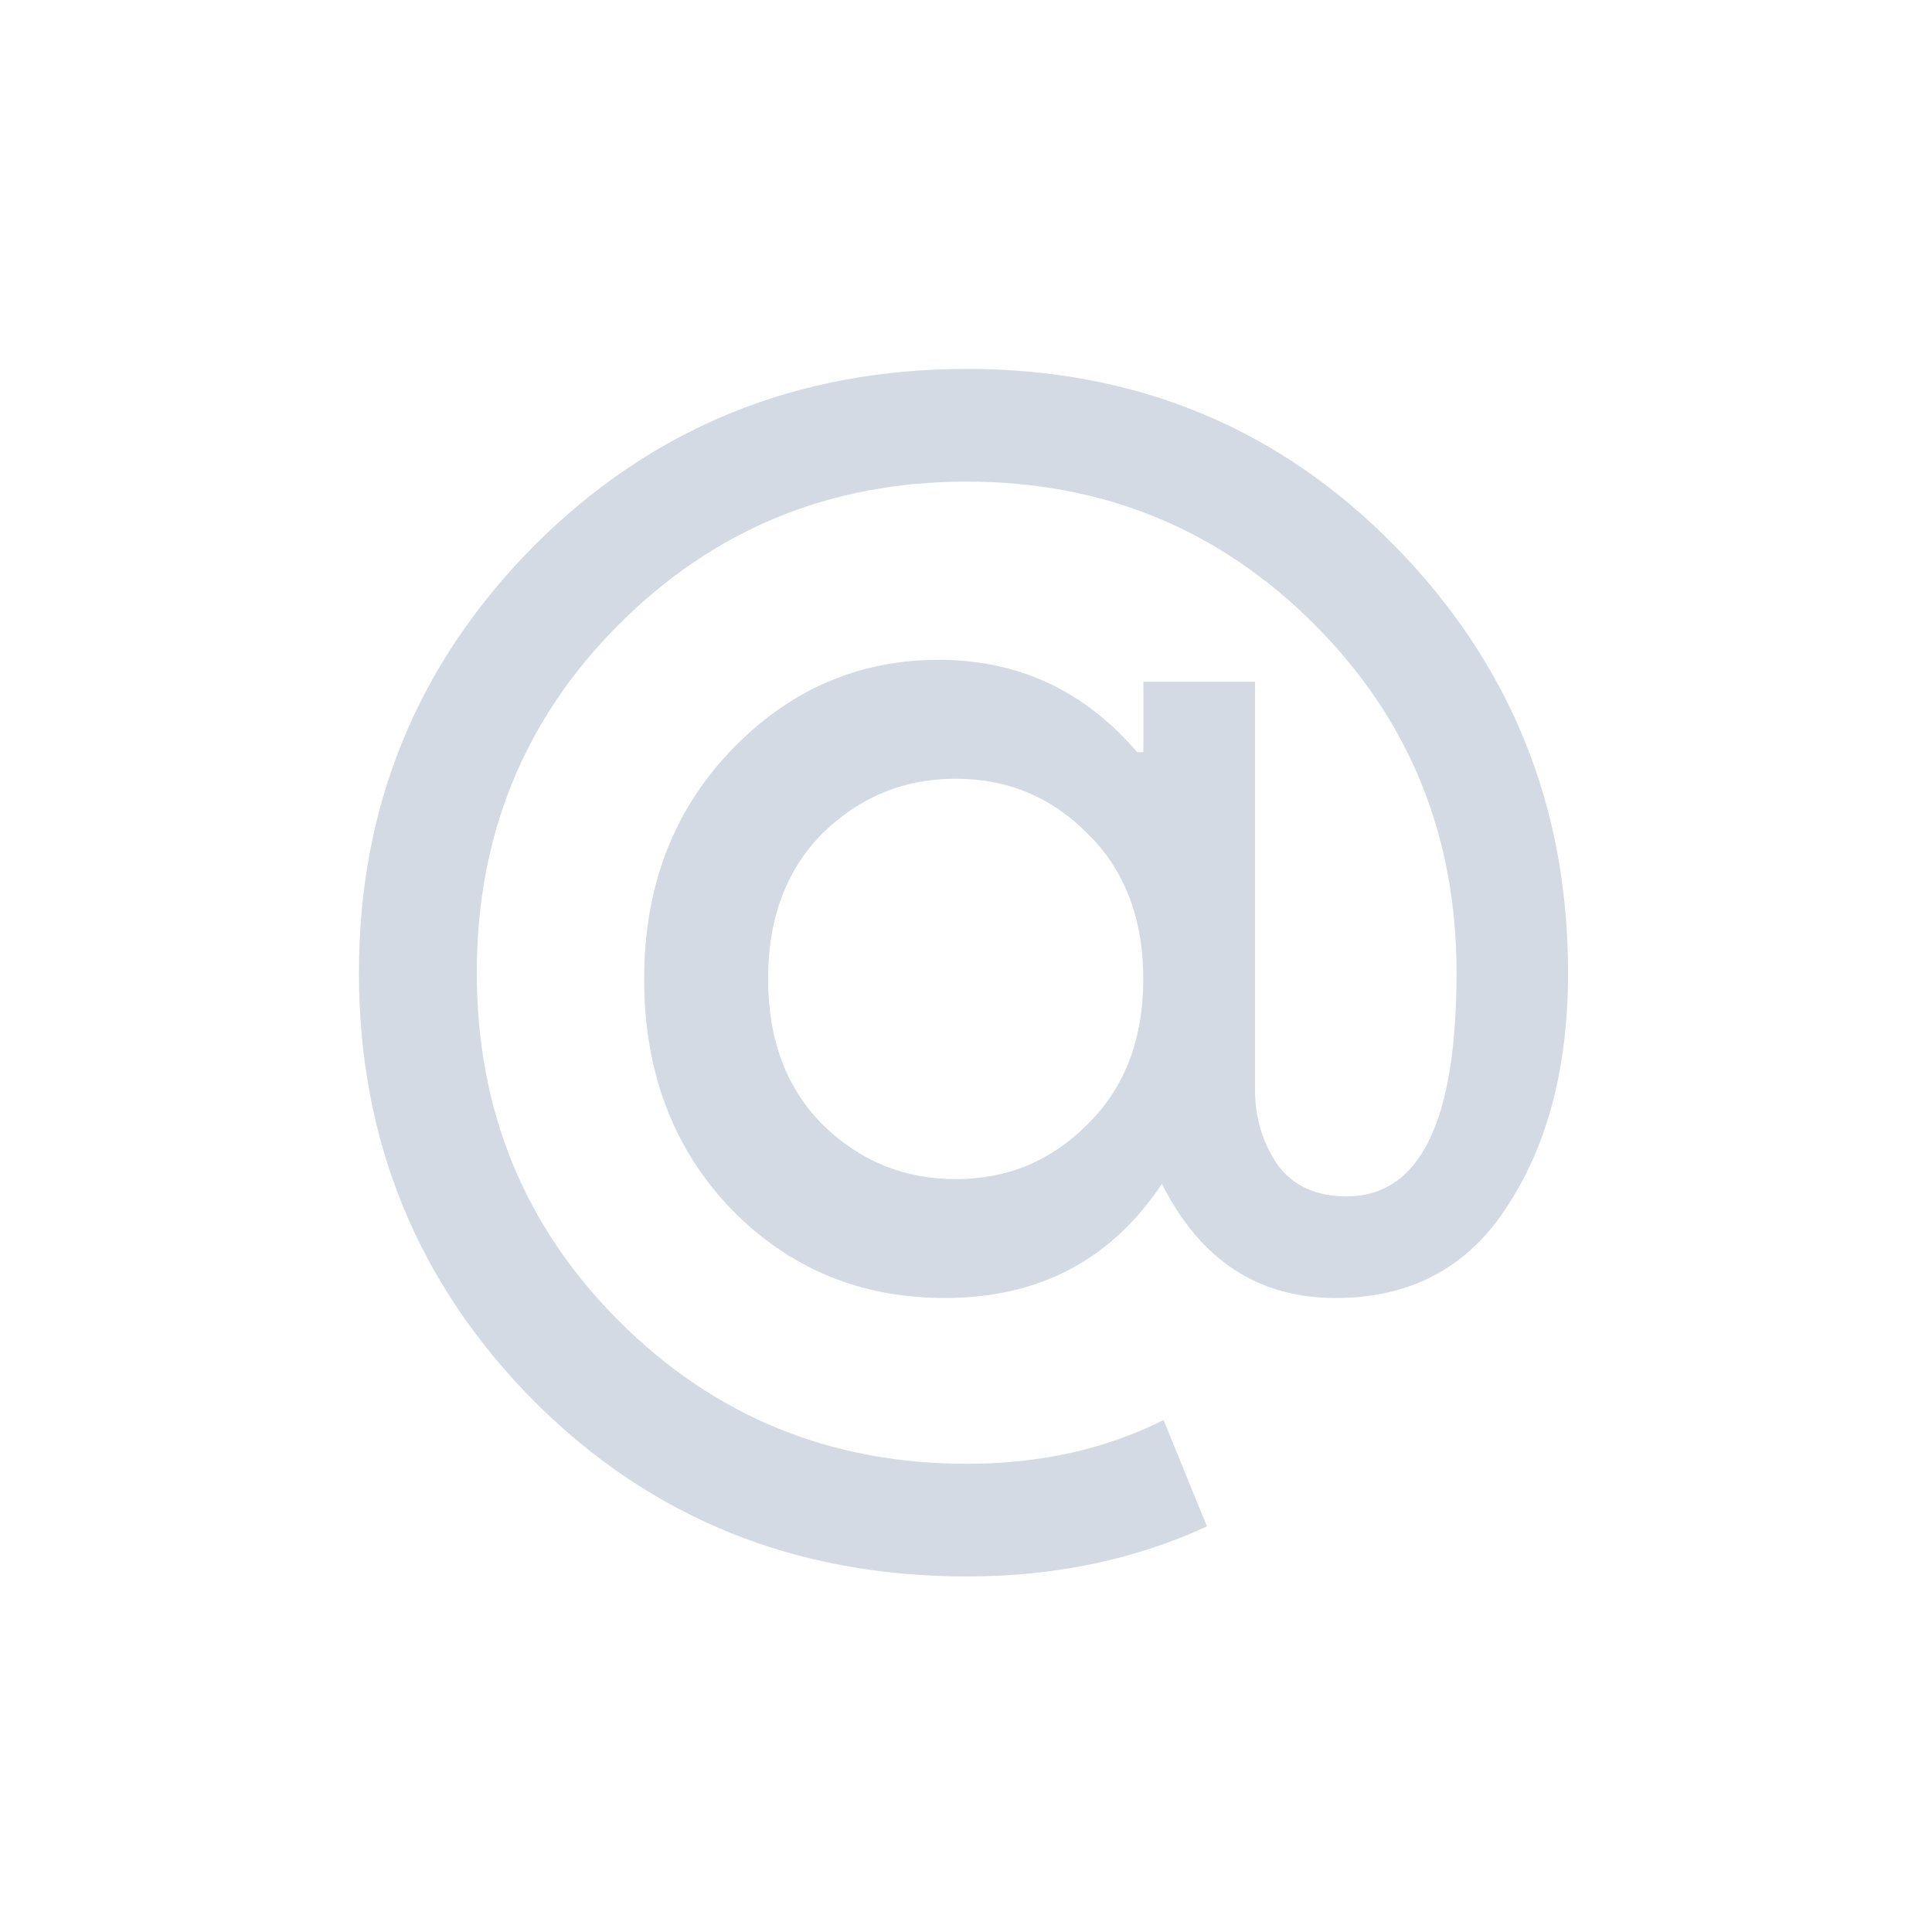
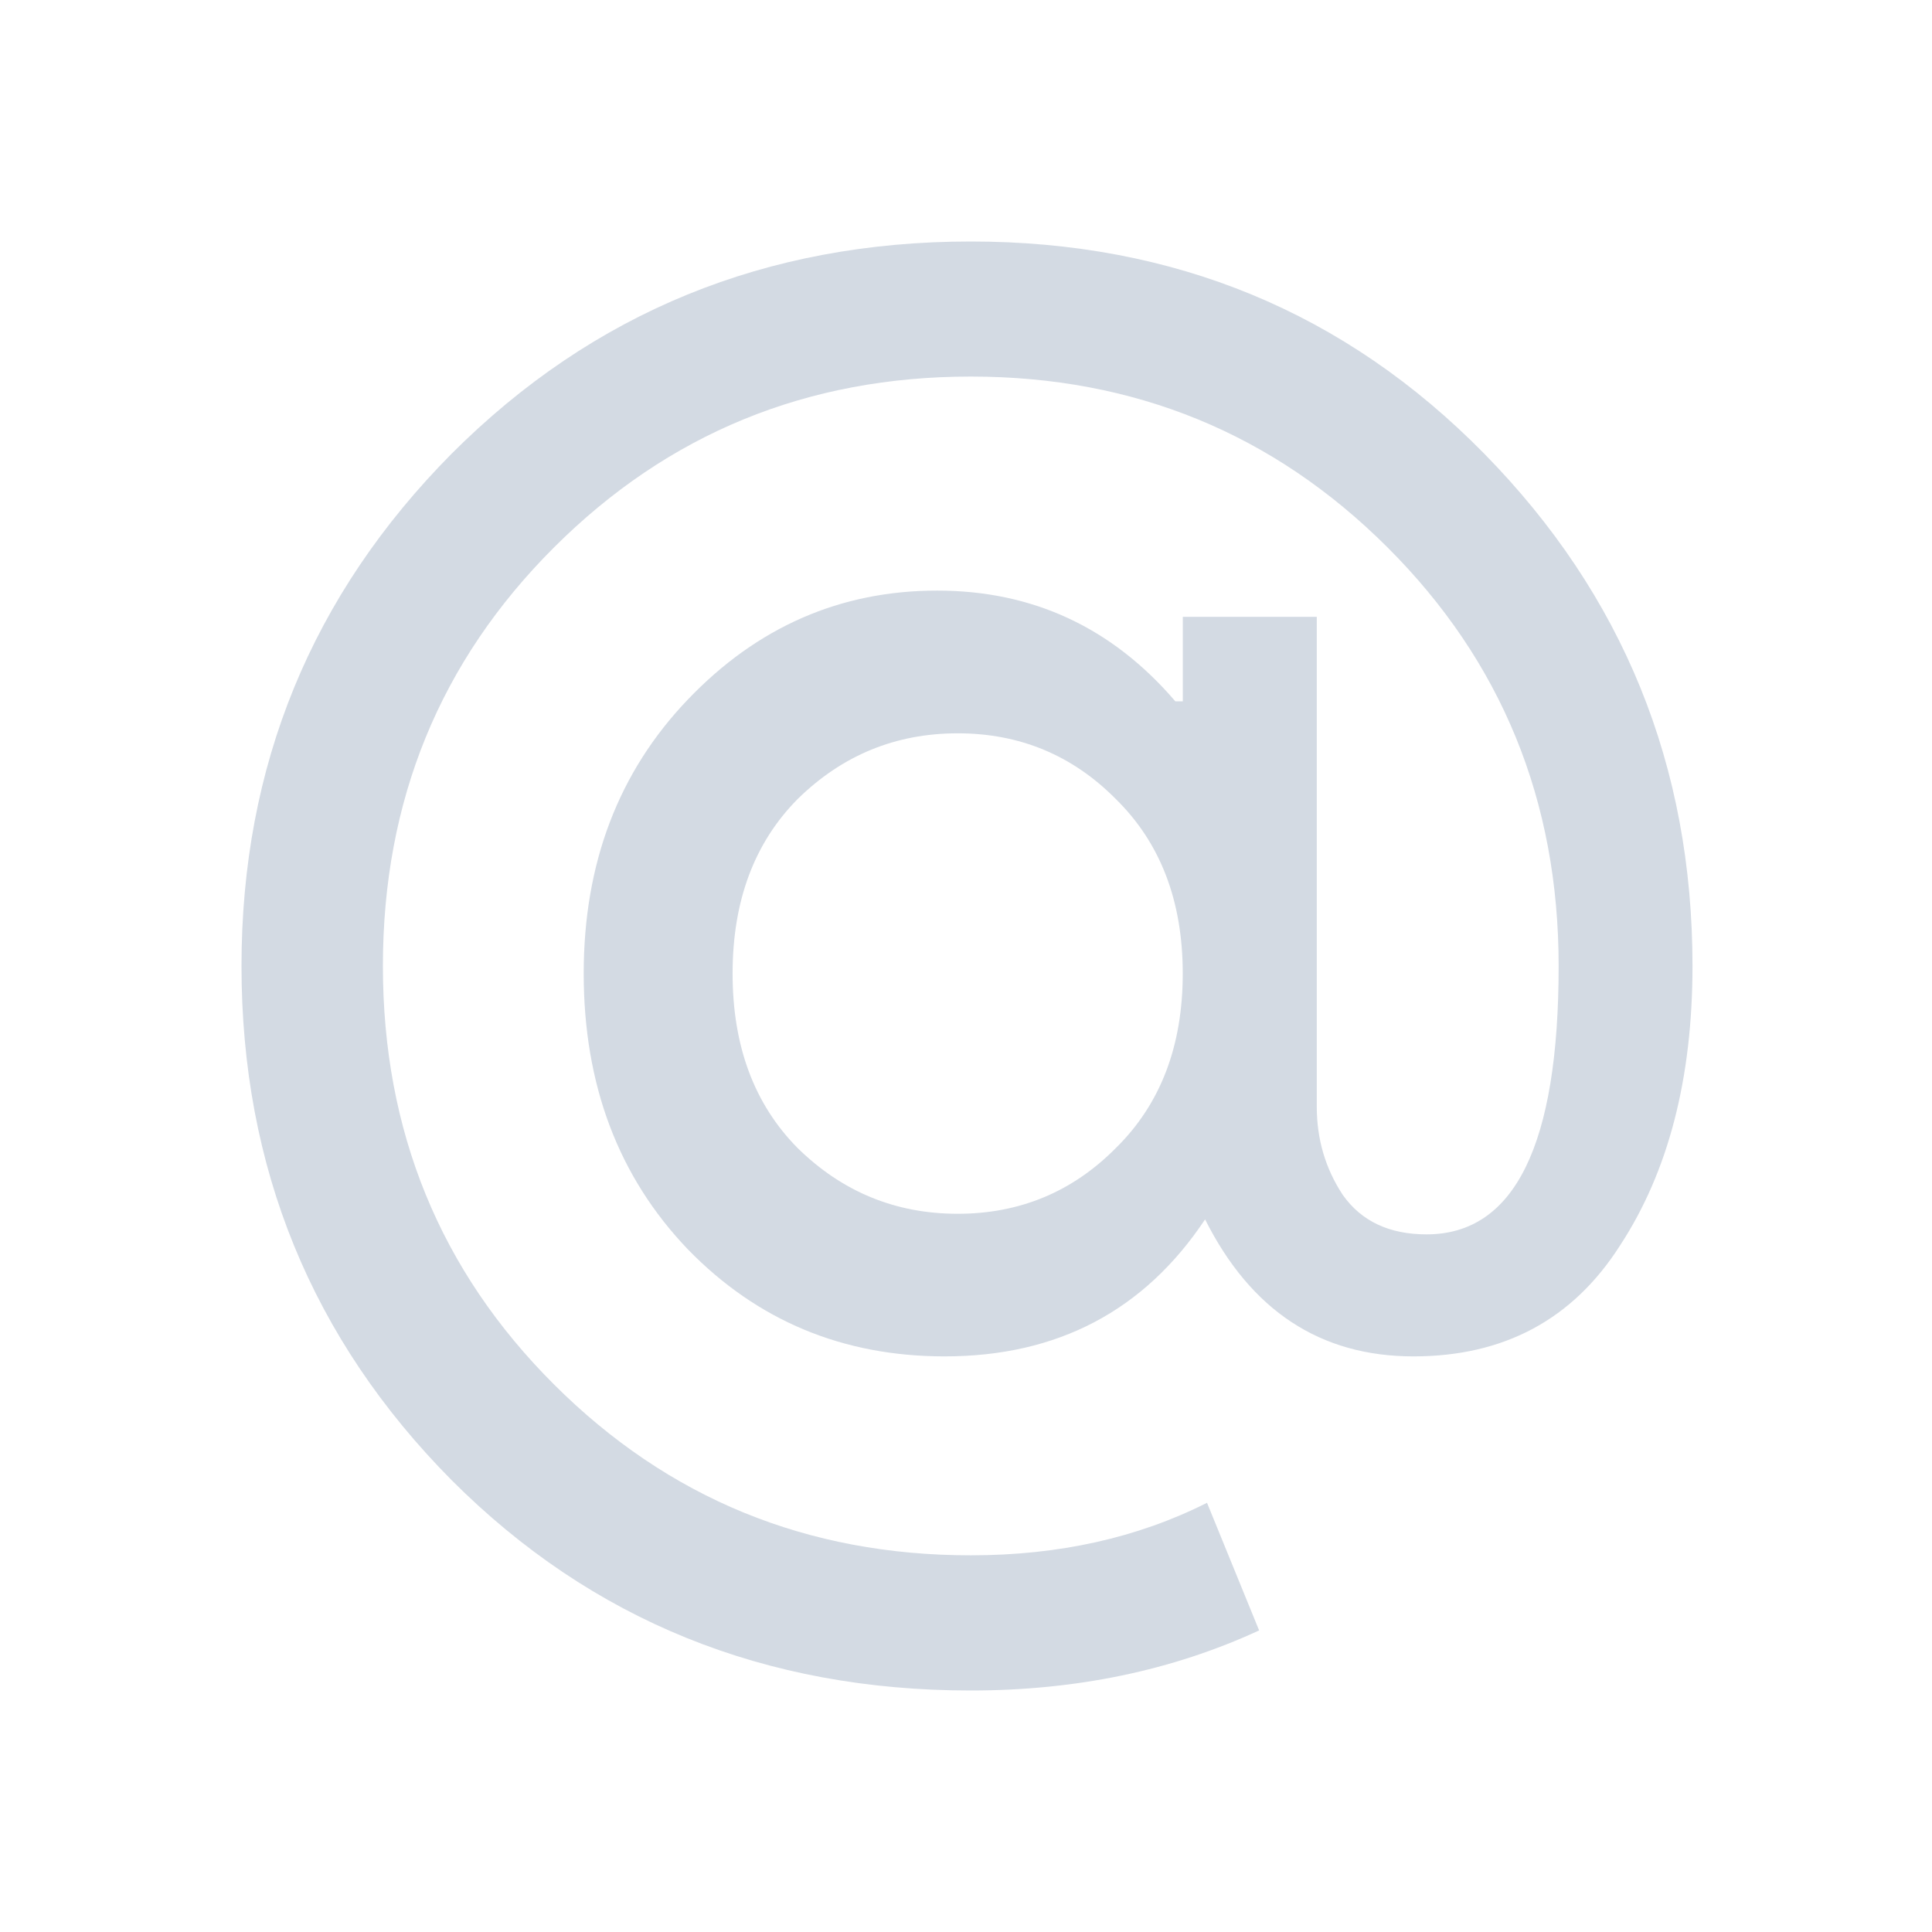
<svg xmlns="http://www.w3.org/2000/svg" width="32" height="32" version="1.1" id="svg12">
  <defs id="defs16" />
  <g id="kmail">
    <rect style="opacity:0.001" width="32" height="32" x="0" y="0" id="rect7" />
-     <path id="path4252" style="font-style:normal;font-variant:normal;font-weight:normal;font-stretch:normal;font-size:18.526px;line-height:125%;font-family:'Product Sans';-inkscape-font-specification:'Product Sans';letter-spacing:0px;word-spacing:0px;fill:#d3dae3;fill-opacity:1;stroke:none;stroke-width:0.625;stroke-linecap:butt;stroke-linejoin:miter;stroke-miterlimit:4;stroke-dasharray:none;stroke-opacity:0.85" d="m 16.009,6.11 q 4.211,0 7.087,2.927 2.876,2.928 2.876,7.073 0,2.332 -1.001,3.86 -0.976,1.529 -2.85,1.529 -1.926,0 -2.876,-1.891 -1.258,1.891 -3.595,1.891 -2.106,0 -3.543,-1.477 -1.438,-1.503 -1.438,-3.808 0,-2.28 1.438,-3.783 1.438,-1.502 3.441,-1.502 1.977,0 3.287,1.529 h 0.103 v -1.166 h 1.849 v 6.762 q 0,0.674 0.359,1.218 0.385,0.544 1.156,0.544 1.823,0 1.823,-3.705 0,-3.42 -2.362,-5.777 -2.362,-2.357 -5.752,-2.357 -3.389,0 -5.752,2.357 -2.362,2.358 -2.362,5.777 0,3.42 2.362,5.777 2.363,2.357 5.752,2.357 1.823,0 3.261,-0.725 l 0.719,1.762 q -1.798,0.829 -3.98,0.829 -4.262,0 -7.164,-2.902 -2.902,-2.927 -2.902,-7.098 0,-4.145 2.902,-7.073 2.927,-2.927 7.164,-2.927 z m -2.388,12.513 q 0.924,0.907 2.208,0.907 1.284,0 2.183,-0.907 0.924,-0.907 0.924,-2.409 0,-1.503 -0.924,-2.409 -0.899,-0.907 -2.183,-0.907 -1.284,0 -2.208,0.907 -0.899,0.907 -0.899,2.409 0,1.502 0.899,2.409 z" />
+     <path id="path4252" style="font-style:normal;font-variant:normal;font-weight:normal;font-stretch:normal;font-size:18.526px;line-height:125%;font-family:'Product Sans';-inkscape-font-specification:'Product Sans';letter-spacing:0px;word-spacing:0px;fill:#d3dae3;fill-opacity:1;stroke:none;stroke-width:0.75;stroke-linecap:butt;stroke-linejoin:miter;stroke-miterlimit:4;stroke-dasharray:none;stroke-opacity:0.85" d="m 16.078,4 q 5.053,0 8.504,3.513 3.451,3.513 3.451,8.487 0,2.798 -1.202,4.632 -1.171,1.834 -3.42,1.834 -2.311,0 -3.451,-2.269 -1.51,2.269 -4.314,2.269 -2.527,0 -4.252,-1.772 -1.726,-1.803 -1.726,-4.57 0,-2.736 1.726,-4.539 1.725,-1.803 4.129,-1.803 2.373,0 3.944,1.834 h 0.124 v -1.399 h 2.219 v 8.114 q 0,0.808 0.431,1.461 0.462,0.653 1.387,0.653 2.188,0 2.188,-4.446 0,-4.104 -2.835,-6.933 -2.835,-2.829 -6.902,-2.829 -4.067,0 -6.902,2.829 -2.835,2.829 -2.835,6.933 0,4.104 2.835,6.933 2.835,2.829 6.902,2.829 2.188,0 3.913,-0.87 l 0.863,2.114 Q 18.698,28 16.079,28 10.964,28 7.482,24.518 4,21.005 4,16 4,11.026 7.482,7.513 10.994,4 16.079,4 Z m -2.866,15.016 q 1.109,1.088 2.65,1.088 1.541,0 2.619,-1.088 1.109,-1.088 1.109,-2.891 0,-1.803 -1.109,-2.891 -1.078,-1.088 -2.619,-1.088 -1.541,0 -2.65,1.088 -1.078,1.088 -1.078,2.891 0,1.803 1.078,2.891 z" />
  </g>
  <g id="22-22-kmail">
    <rect style="opacity:0.001" width="22" height="22" x="32" y="10" id="rect2" />
-     <path id="path4252-3" style="font-style:normal;font-variant:normal;font-weight:normal;font-stretch:normal;font-size:18.526px;line-height:125%;font-family:'Product Sans';-inkscape-font-specification:'Product Sans';letter-spacing:0px;word-spacing:0px;fill:#d3dae3;fill-opacity:1;stroke:none;stroke-width:0.438;stroke-linecap:butt;stroke-linejoin:miter;stroke-miterlimit:4;stroke-dasharray:none;stroke-opacity:0.85" d="m 42.958,14.059 q 2.948,0 4.961,2.049 2.013,2.049 2.013,4.951 0,1.632 -0.701,2.702 -0.683,1.07 -1.995,1.07 -1.348,0 -2.013,-1.324 -0.881,1.324 -2.516,1.324 -1.474,0 -2.48,-1.034 -1.007,-1.052 -1.007,-2.666 0,-1.596 1.007,-2.648 1.006,-1.052 2.408,-1.052 1.384,0 2.301,1.07 h 0.072 v -0.816 h 1.294 v 4.733 q 0,0.471 0.252,0.852 0.27,0.381 0.809,0.381 1.276,0 1.276,-2.593 0,-2.394 -1.654,-4.044 -1.654,-1.65 -4.026,-1.65 -2.373,0 -4.026,1.65 -1.654,1.65 -1.654,4.044 0,2.394 1.654,4.044 1.654,1.65 4.026,1.65 1.276,0 2.283,-0.508 l 0.503,1.233 q -1.258,0.58 -2.786,0.58 -2.984,0 -5.015,-2.031 -2.031,-2.049 -2.031,-4.969 0,-2.901 2.031,-4.951 2.049,-2.049 5.015,-2.049 z m -1.672,8.759 q 0.647,0.635 1.546,0.635 0.899,0 1.528,-0.635 0.647,-0.635 0.647,-1.686 0,-1.052 -0.647,-1.687 -0.629,-0.635 -1.528,-0.635 -0.899,0 -1.546,0.635 -0.629,0.635 -0.629,1.687 0,1.052 0.629,1.686 z" />
+     <path id="path4252-3" style="font-style:normal;font-variant:normal;font-weight:normal;font-stretch:normal;font-size:18.526px;line-height:125%;font-family:'Product Sans';-inkscape-font-specification:'Product Sans';letter-spacing:0px;word-spacing:0px;fill:#d3dae3;fill-opacity:1;stroke:none;stroke-width:0.5;stroke-linecap:butt;stroke-linejoin:miter;stroke-miterlimit:4;stroke-dasharray:none;stroke-opacity:0.85" d="m 43.052,13 q 3.369,0 5.67,2.342 2.301,2.342 2.301,5.658 0,1.865 -0.801,3.088 -0.781,1.223 -2.28,1.223 -1.541,0 -2.301,-1.513 -1.007,1.513 -2.876,1.513 -1.685,0 -2.835,-1.181 -1.15,-1.202 -1.15,-3.047 0,-1.824 1.15,-3.026 1.15,-1.202 2.753,-1.202 1.582,0 2.629,1.223 h 0.082 V 17.145 h 1.479 v 5.409 q 0,0.539 0.288,0.974 0.308,0.435 0.924,0.435 1.458,0 1.458,-2.964 0,-2.736 -1.89,-4.622 -1.89,-1.886 -4.601,-1.886 -2.712,0 -4.602,1.886 -1.89,1.886 -1.89,4.622 0,2.736 1.89,4.622 1.89,1.886 4.602,1.886 1.458,0 2.609,-0.58 l 0.575,1.409 Q 44.798,29 43.053,29 39.643,29 37.321,26.679 35,24.337 35,21 35,17.684 37.321,15.342 39.663,13 43.053,13 Z m -1.91,10.01 q 0.74,0.725 1.767,0.725 1.027,0 1.746,-0.725 0.74,-0.725 0.74,-1.927 0,-1.202 -0.74,-1.927 -0.719,-0.725 -1.746,-0.725 -1.027,0 -1.767,0.725 -0.719,0.725 -0.719,1.927 0,1.202 0.719,1.927 z" />
  </g>
</svg>
